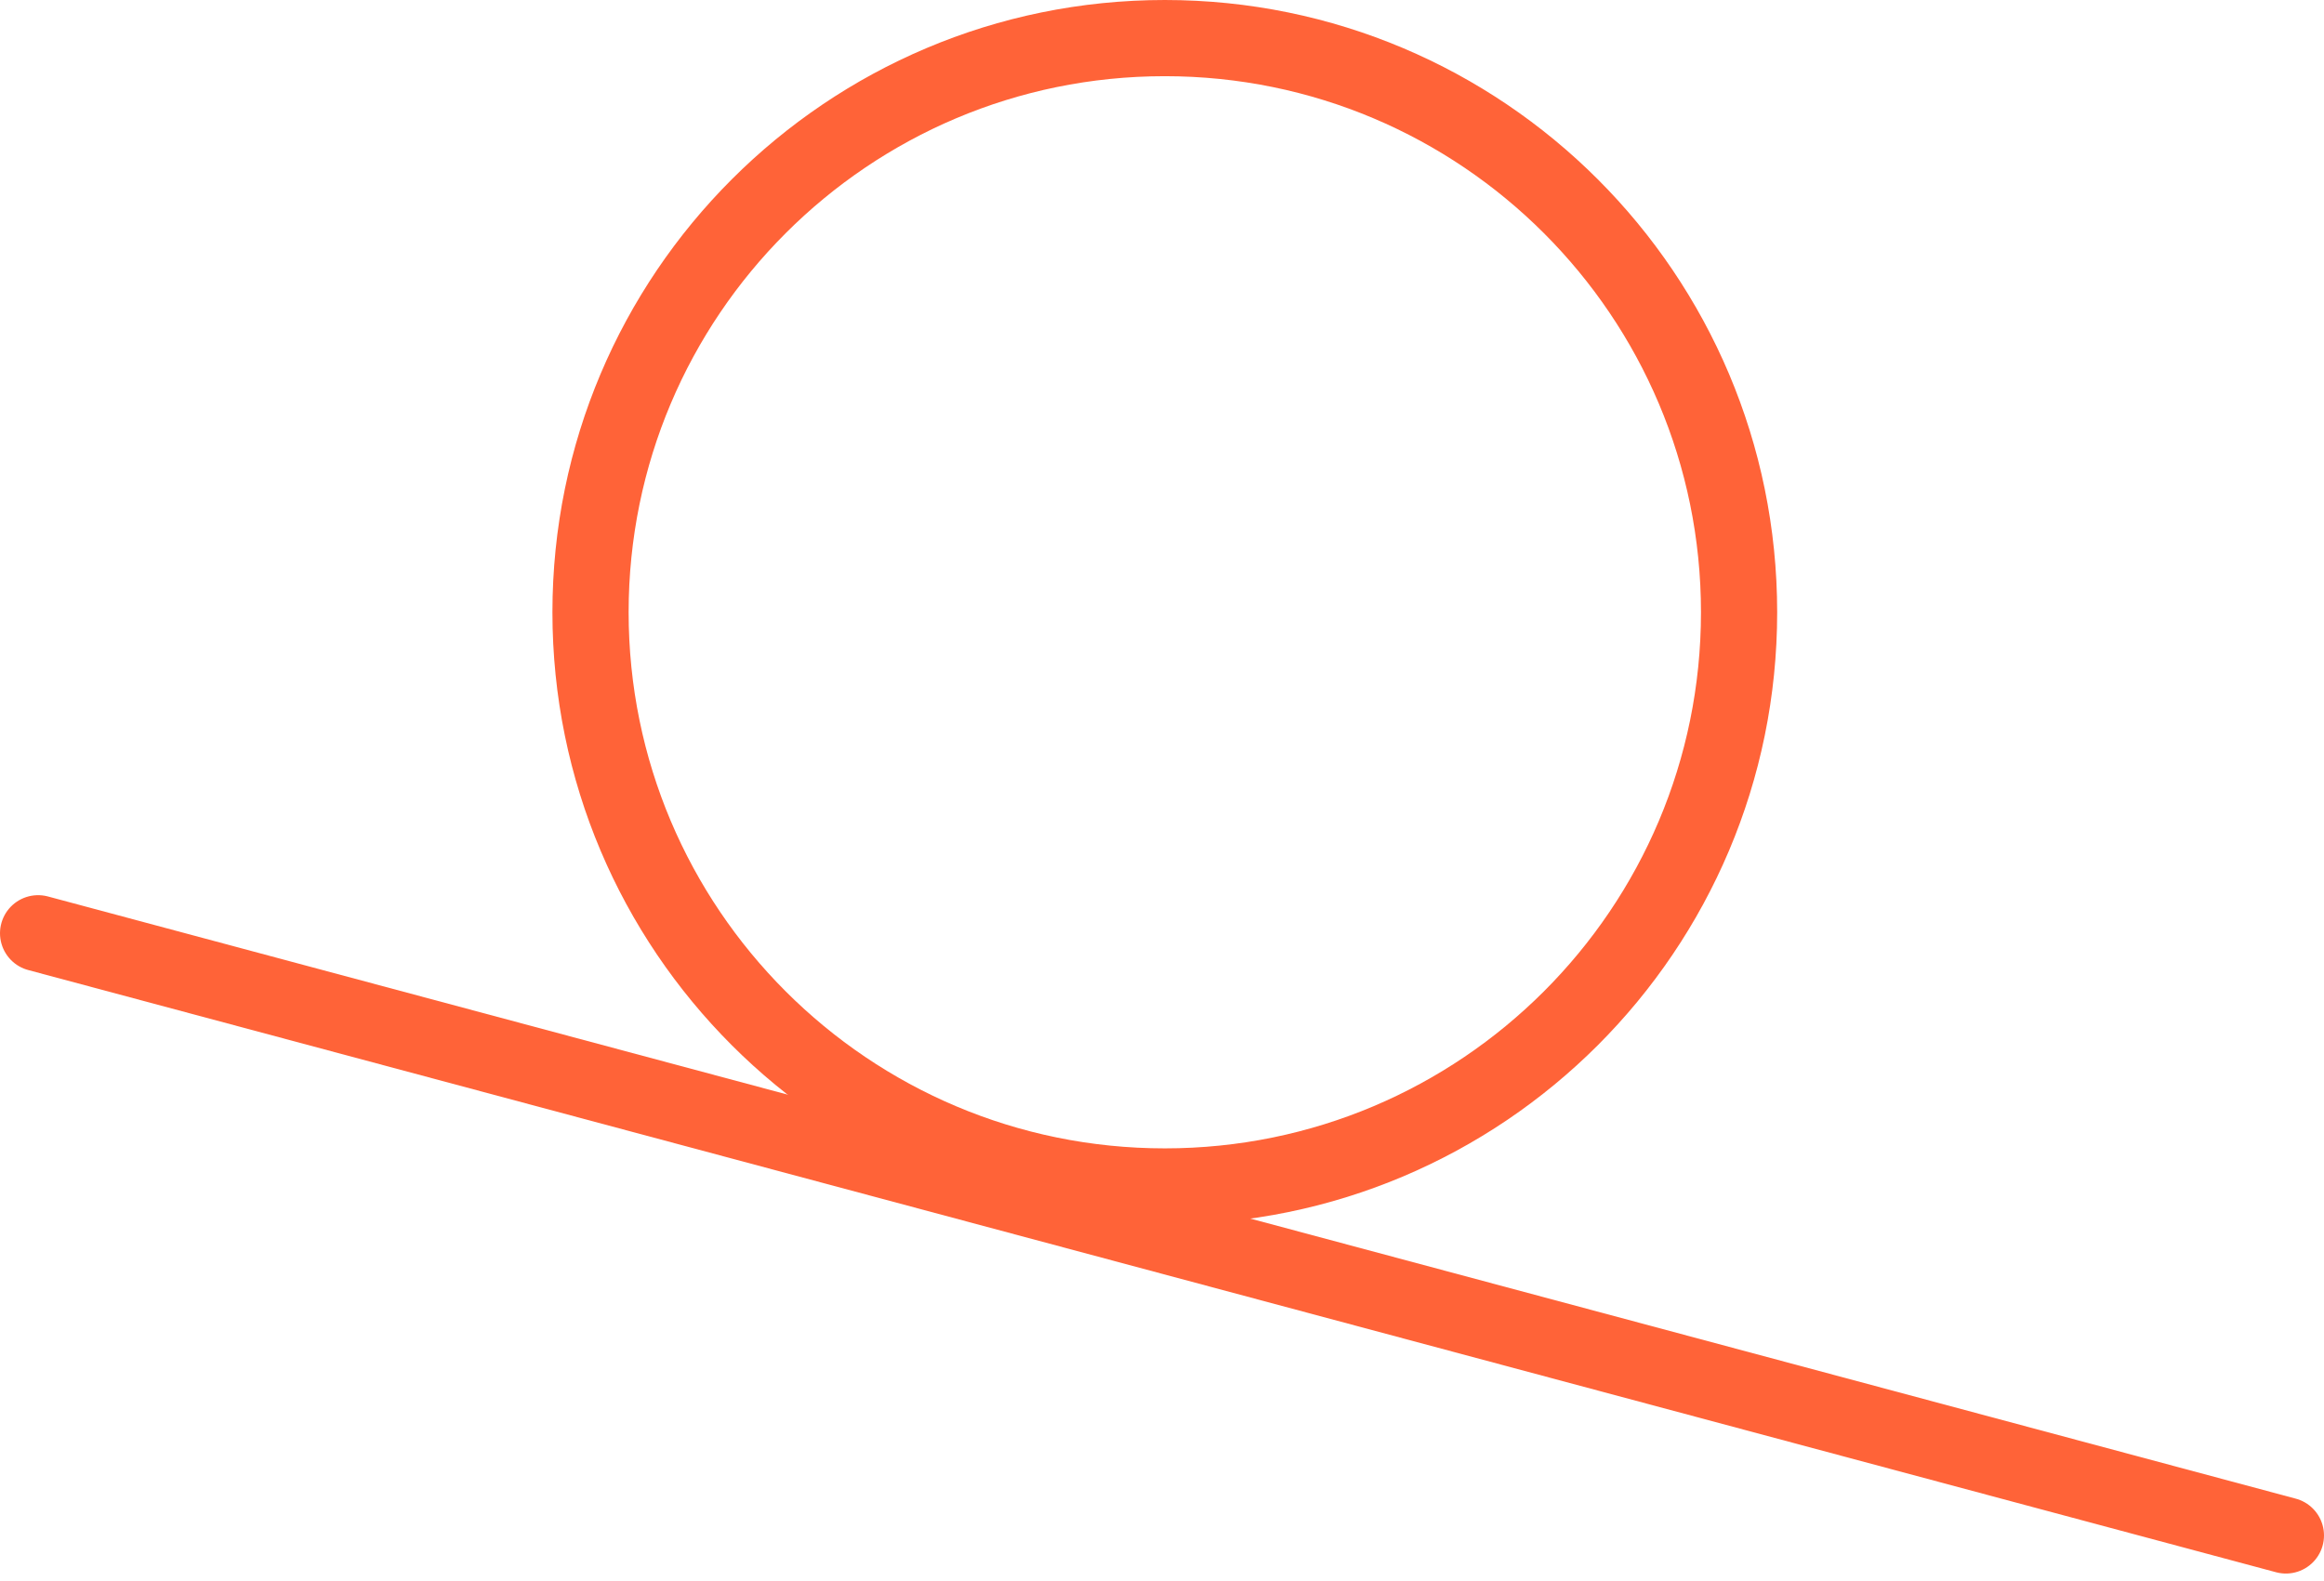
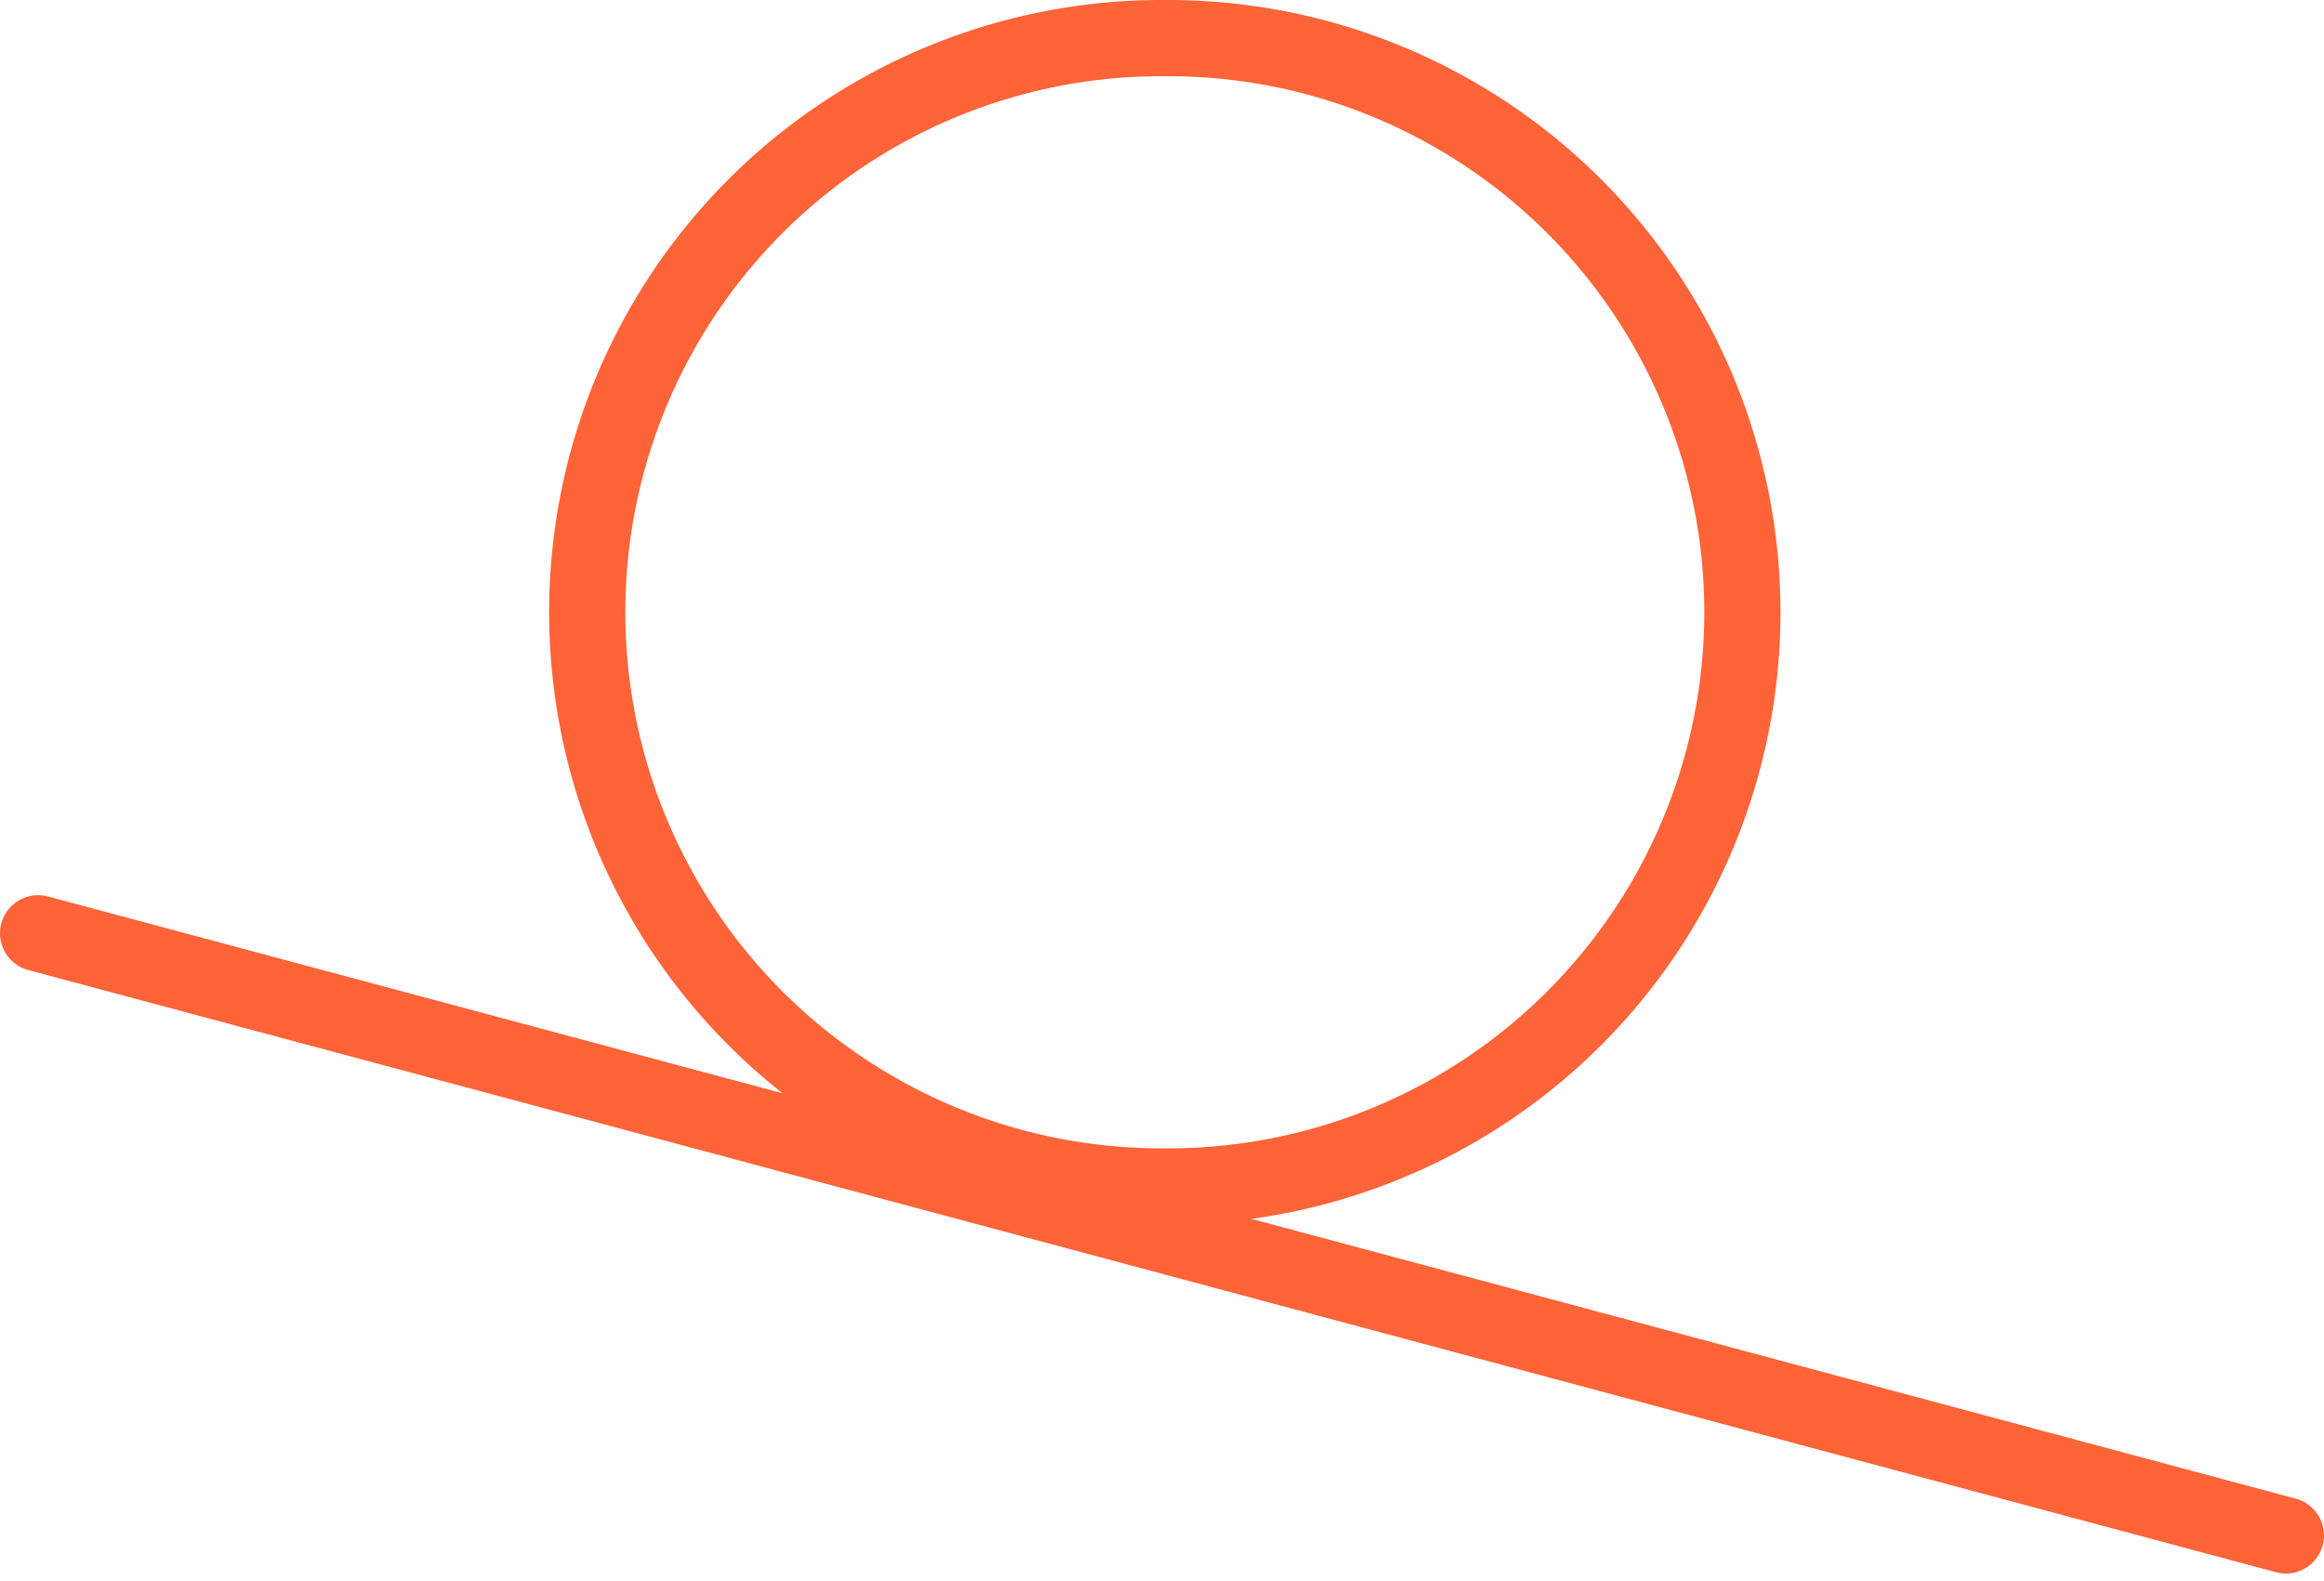
<svg xmlns="http://www.w3.org/2000/svg" width="122" height="83" viewBox="0 0 122 83" fill="none">
-   <path d="M2 49L120 80.617" stroke="#FF6338" stroke-width="4" stroke-linecap="round" stroke-linejoin="round" />
-   <circle cx="61.147" cy="32.147" r="30.147" stroke="#FF6338" stroke-width="4" />
+   <path d="m2 49 118 31.617" stroke="#FF6338" stroke-width="4" stroke-linecap="round" stroke-linejoin="round" />
+   <path stroke="#FF6338" stroke-width="4" d="M61.147 2a30.147 30.147 0 1 0 0 60.293 30.147 30.147 0 1 0 0-60.293z" />
</svg>
